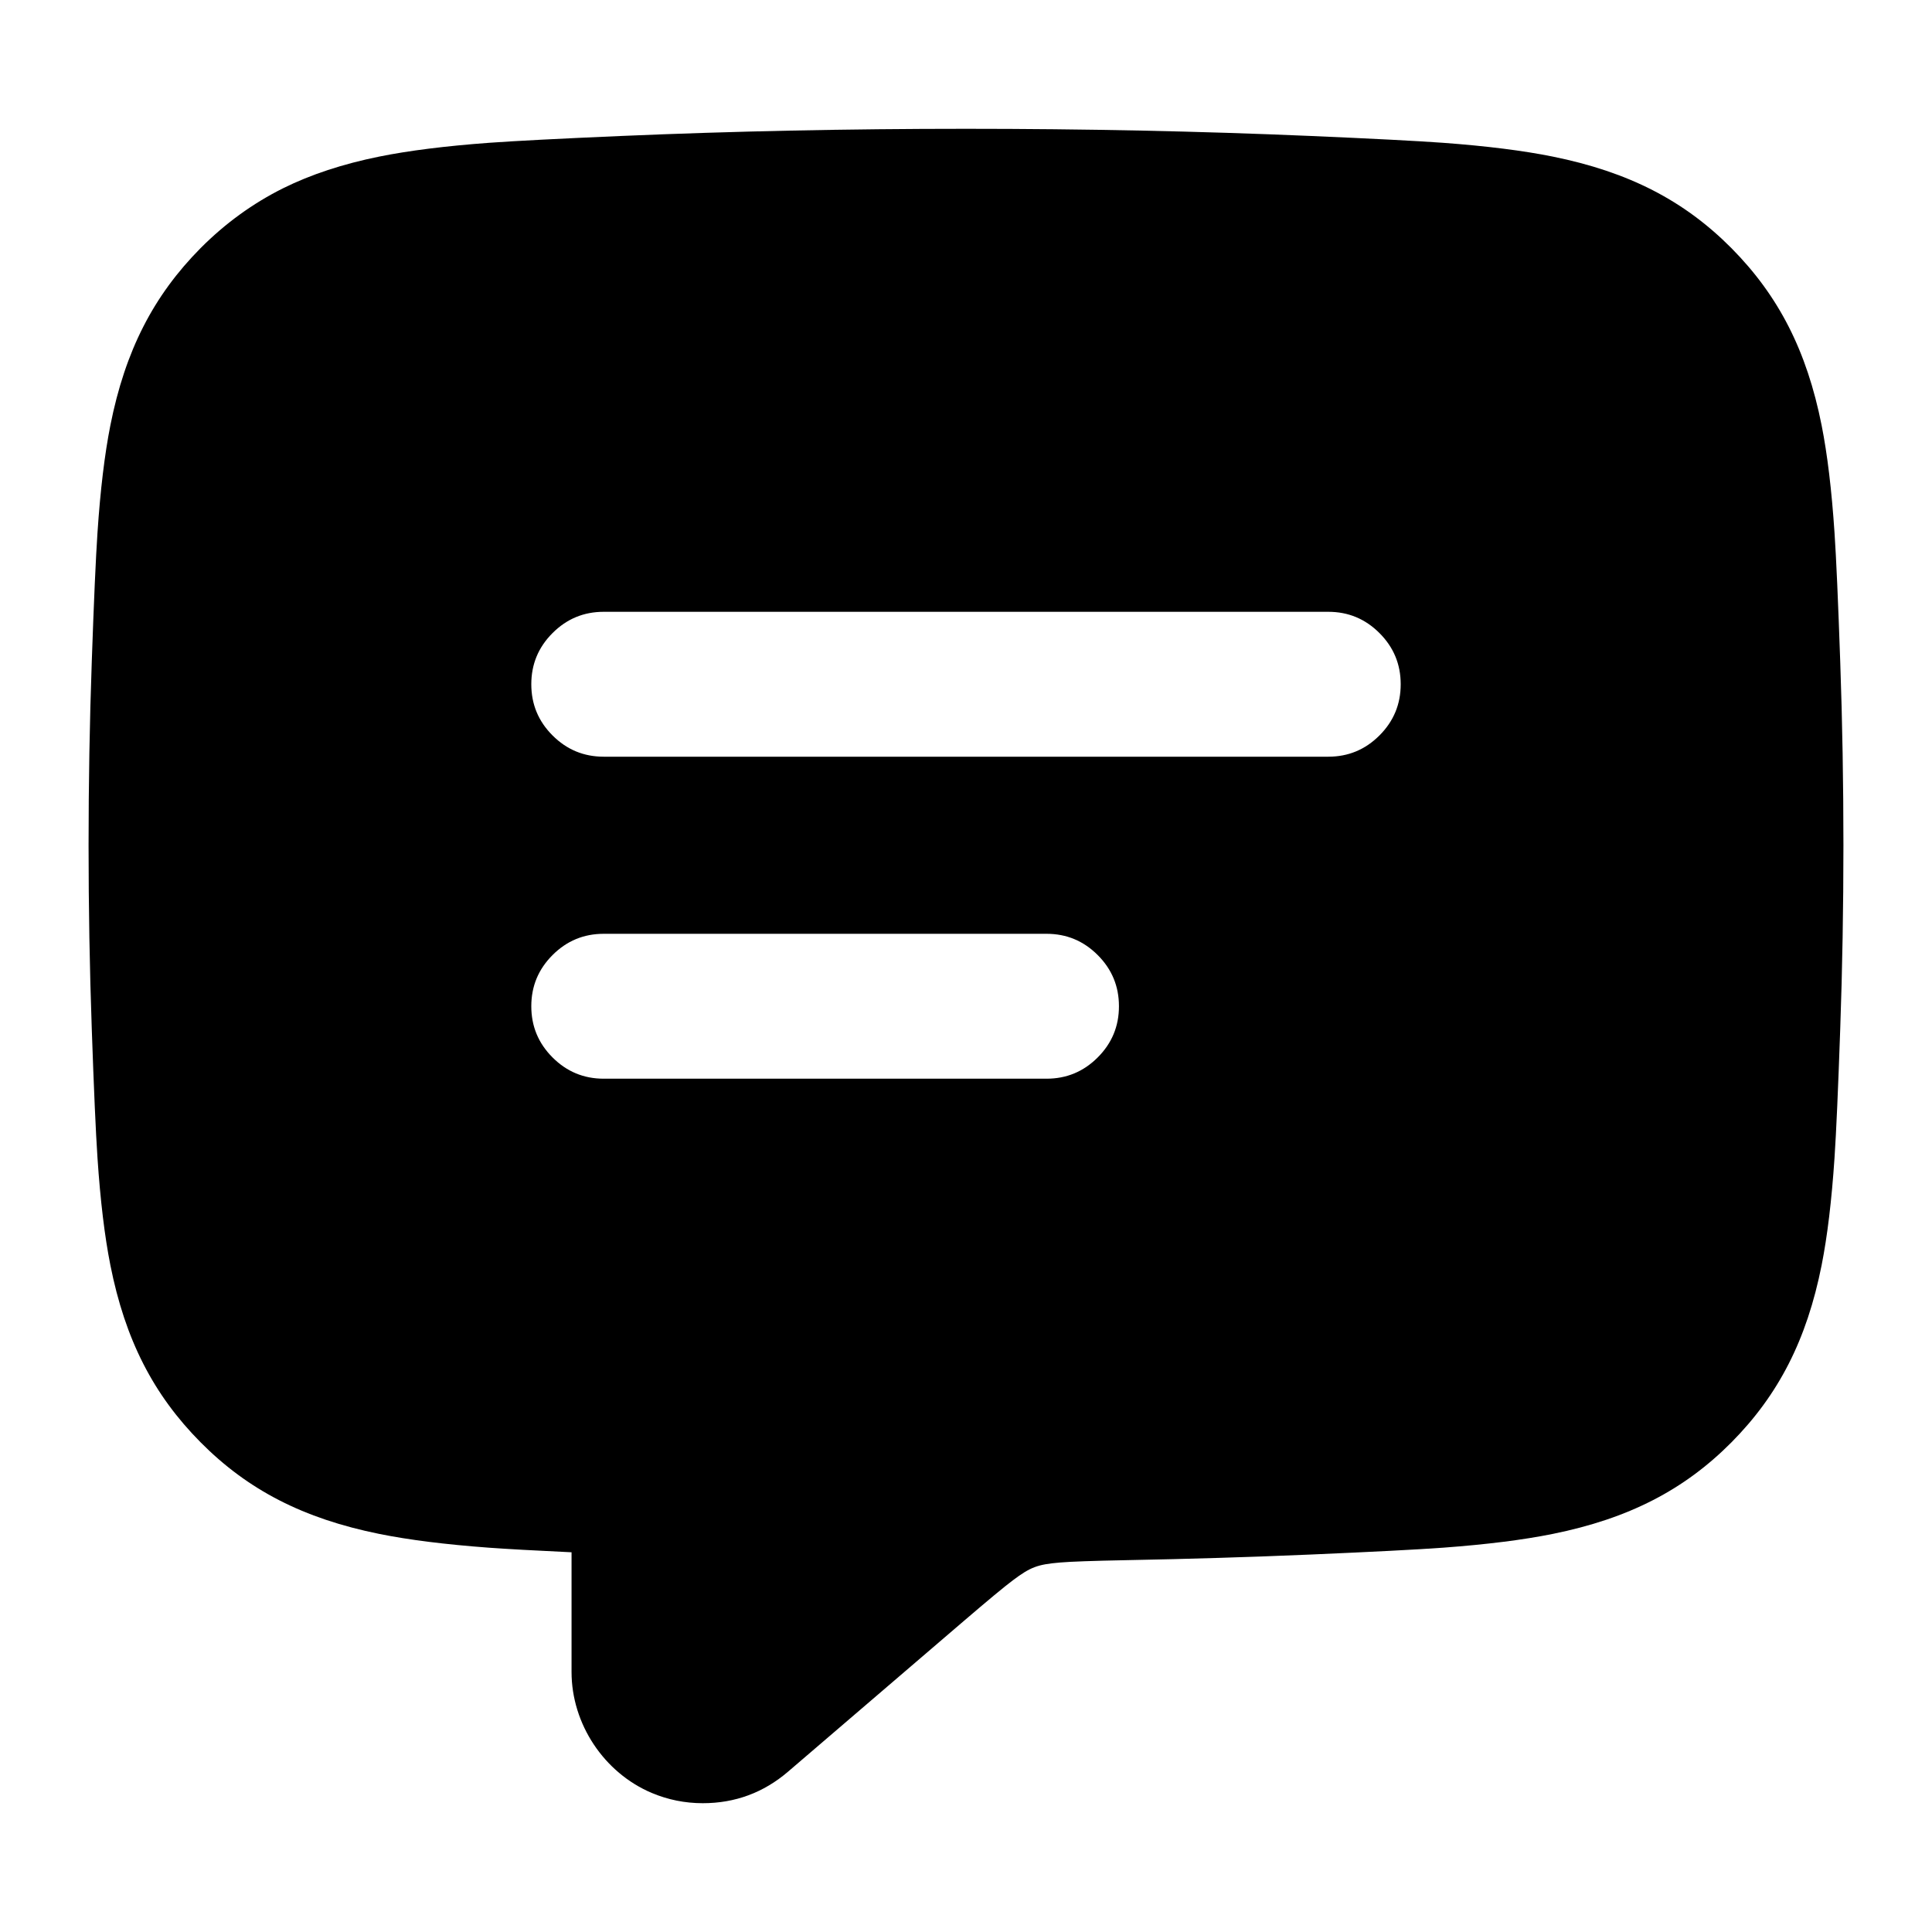
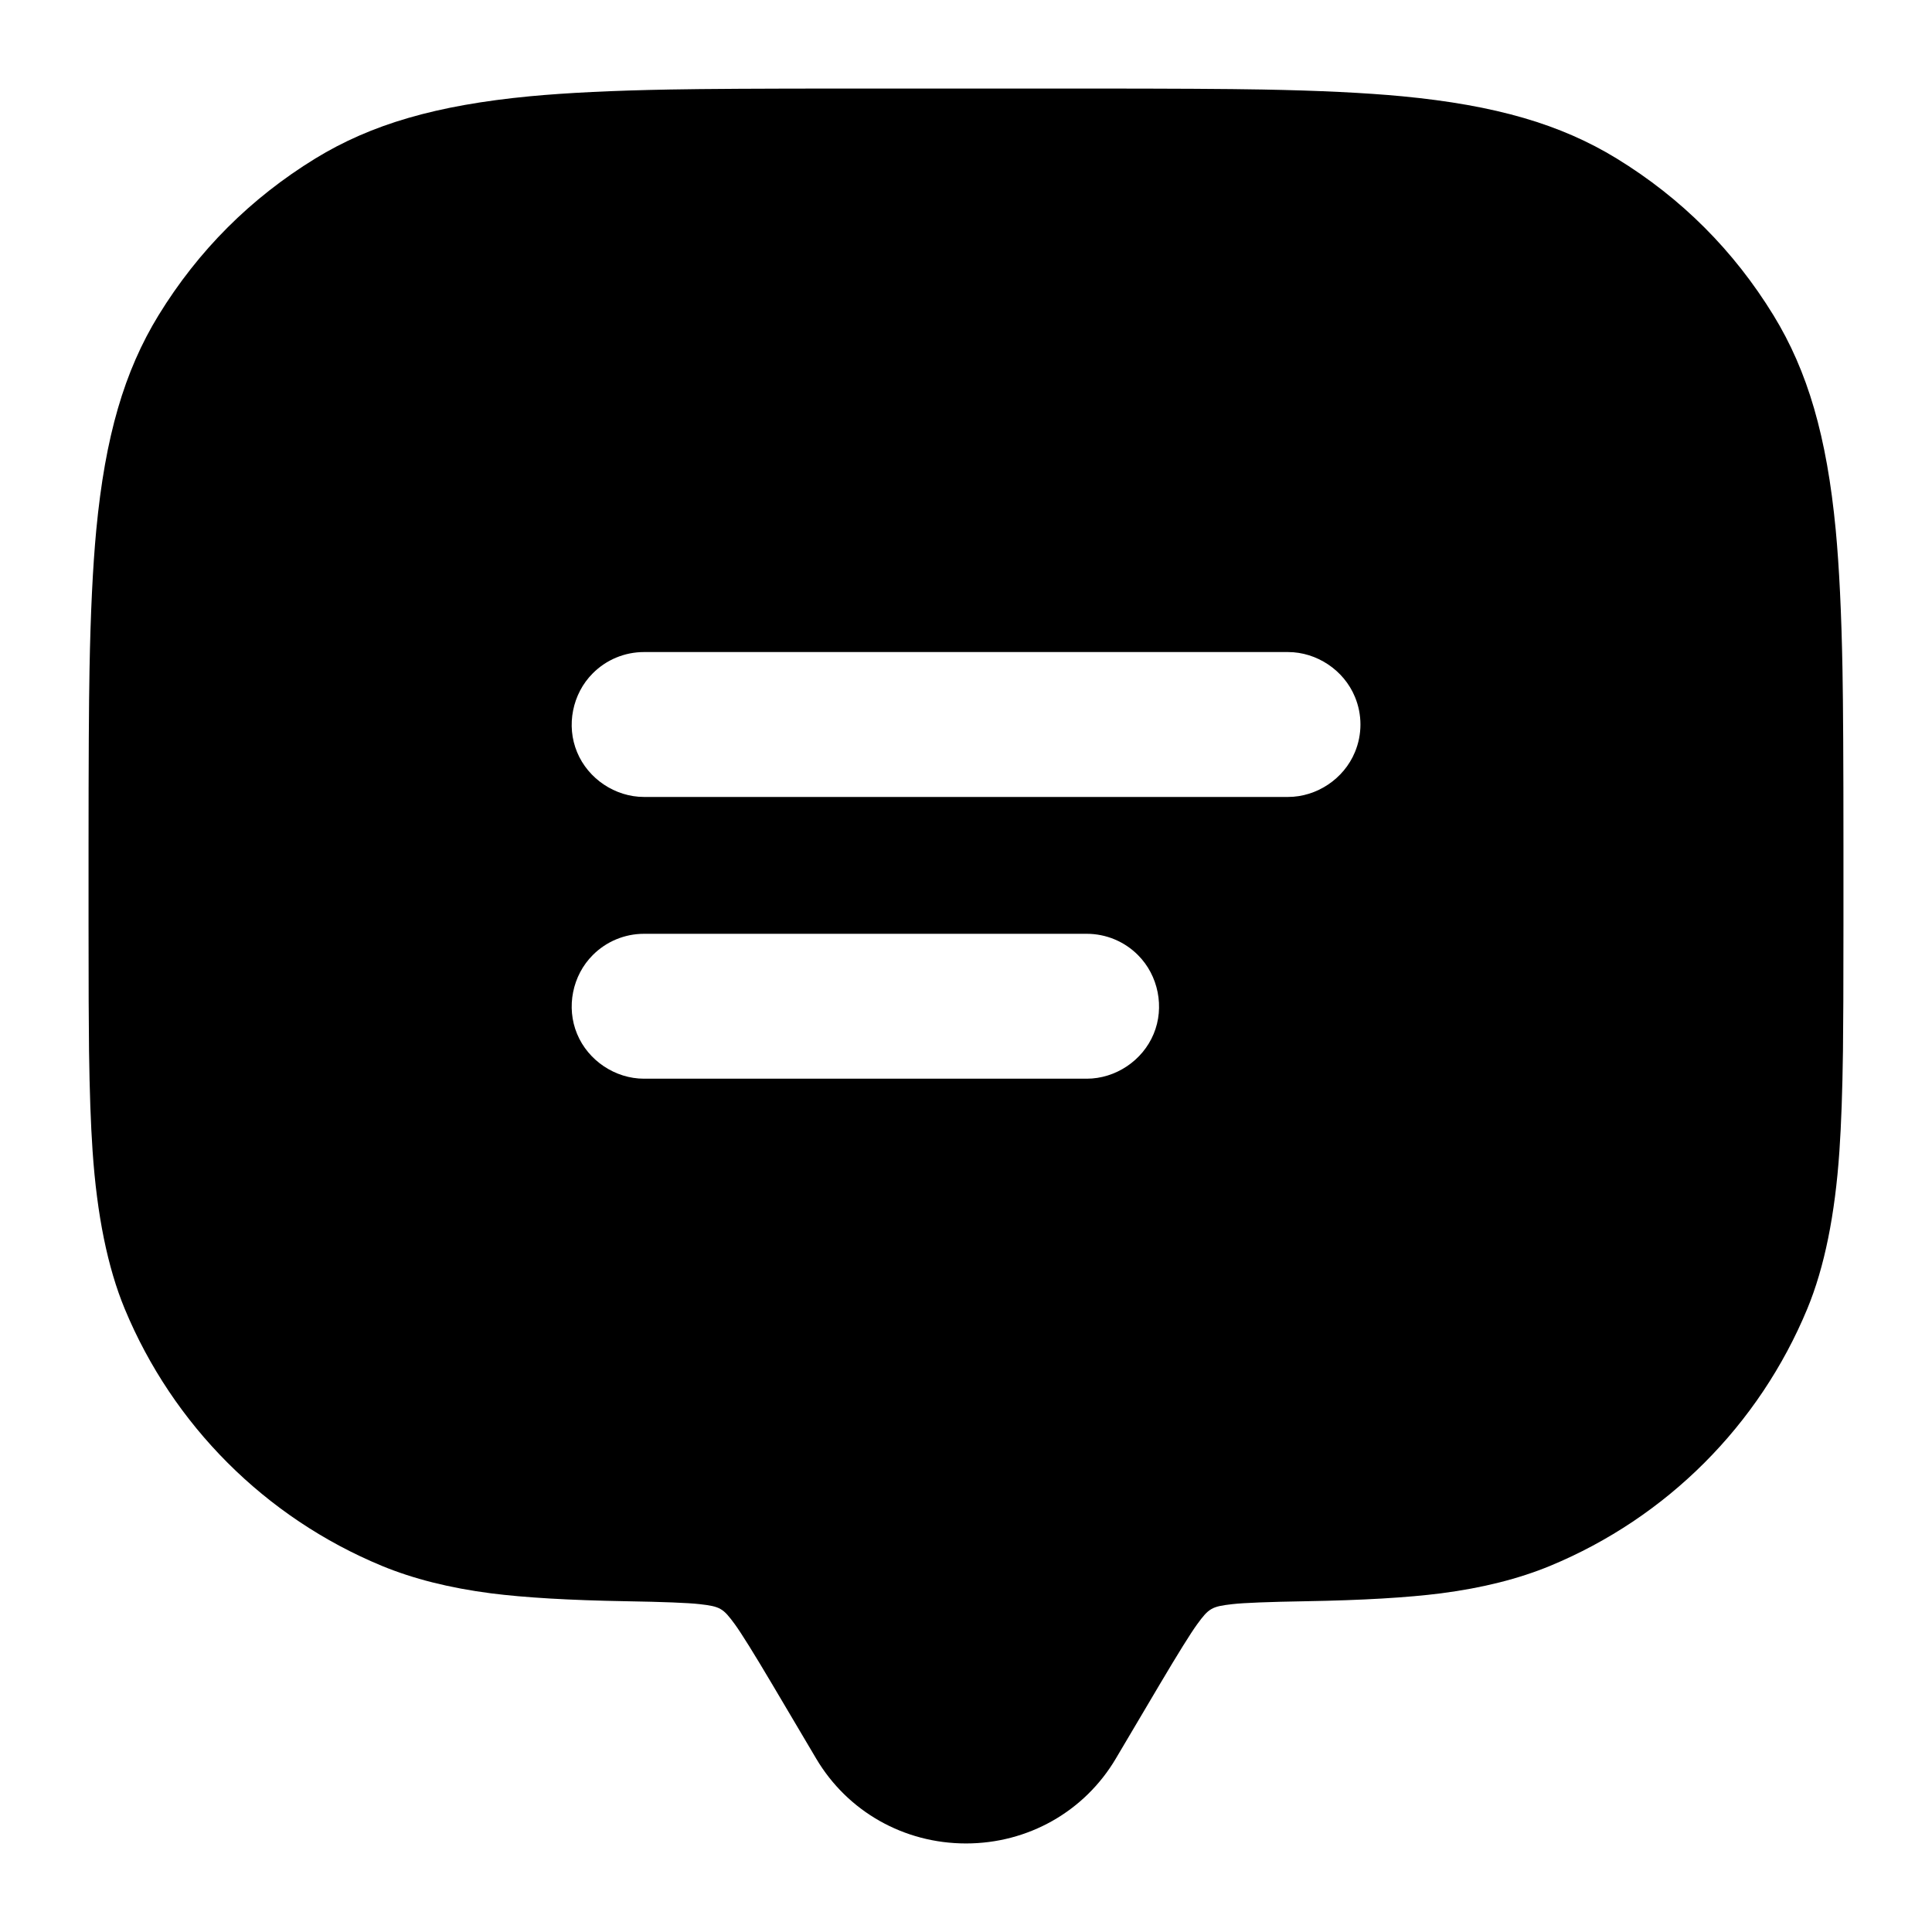
<svg viewBox="0 0 24 24" fill="none">
-   <path d="M3.516 2.339Q4.034 2.082 4.712 1.945Q5.261 1.834 6.074 1.774Q6.56 1.739 7.718 1.689Q9.798 1.6 12 1.6Q14.202 1.6 16.282 1.689Q17.44 1.739 17.927 1.774Q18.739 1.834 19.288 1.945C20.233 2.136 20.922 2.492 21.509 3.083C22.094 3.674 22.445 4.357 22.629 5.284Q22.736 5.823 22.789 6.617Q22.821 7.092 22.86 8.219C22.913 9.719 22.913 11.281 22.86 12.781Q22.821 13.908 22.789 14.383Q22.736 15.177 22.629 15.716C22.445 16.643 22.094 17.326 21.509 17.917C20.922 18.508 20.233 18.864 19.288 19.055Q18.739 19.166 17.926 19.226Q17.44 19.261 16.282 19.311Q15.156 19.359 13.986 19.381Q13.368 19.393 13.17 19.41C12.886 19.434 12.801 19.467 12.581 19.632Q12.427 19.747 11.971 20.138L9.791 22.007Q9.333 22.4 8.73 22.4Q8.399 22.4 8.095 22.272C7.503 22.021 7.1 21.416 7.1 20.77V19.283Q6.418 19.251 6.073 19.226Q5.261 19.166 4.712 19.055C3.767 18.864 3.078 18.508 2.491 17.916C1.906 17.326 1.555 16.643 1.371 15.716Q1.264 15.177 1.211 14.383Q1.179 13.908 1.14 12.781C1.087 11.283 1.087 9.717 1.14 8.219Q1.179 7.092 1.211 6.617Q1.264 5.823 1.371 5.284C1.555 4.357 1.906 3.674 2.491 3.083Q2.951 2.621 3.516 2.339ZM6.864 9.136C7.04 9.312 7.251 9.4 7.5 9.4H16.5C16.749 9.4 16.96 9.312 17.136 9.136C17.312 8.96 17.4 8.749 17.4 8.5C17.4 8.251 17.312 8.04 17.136 7.864C16.96 7.688 16.749 7.6 16.5 7.6H7.5C7.251 7.6 7.04 7.688 6.864 7.864C6.688 8.04 6.6 8.251 6.6 8.5C6.6 8.749 6.688 8.96 6.864 9.136ZM6.864 13.136C7.04 13.312 7.251 13.4 7.5 13.4H13C13.249 13.4 13.46 13.312 13.636 13.136C13.812 12.96 13.9 12.749 13.9 12.5C13.9 12.251 13.812 12.04 13.636 11.864C13.46 11.688 13.249 11.6 13 11.6H7.5C7.251 11.6 7.04 11.688 6.864 11.864C6.688 12.04 6.6 12.251 6.6 12.5C6.6 12.749 6.688 12.96 6.864 13.136Z" fill="currentColor" />
+   <path d="M14.403 20.93L13.861 21.846C13.471 22.505 12.769 22.9 12 22.9C11.231 22.9 10.529 22.505 10.139 21.846L9.597 20.93Q9.251 20.346 9.129 20.178C8.983 19.979 8.949 19.956 8.689 19.927Q8.476 19.903 7.774 19.891Q6.728 19.873 6.1 19.793Q5.327 19.693 4.742 19.451C3.296 18.852 2.148 17.703 1.549 16.258Q1.231 15.49 1.15 14.297Q1.116 13.802 1.106 13.055Q1.1 12.598 1.1 11.5L1.1 10.5Q1.1 8.957 1.112 8.317Q1.131 7.27 1.196 6.582C1.307 5.42 1.544 4.611 1.969 3.917Q2.71 2.71 3.917 1.969C4.611 1.544 5.42 1.307 6.582 1.196Q7.27 1.131 8.317 1.112Q8.957 1.1 10.5 1.1L13.5 1.1Q15.043 1.1 15.683 1.112Q16.73 1.131 17.418 1.196C18.58 1.307 19.389 1.544 20.083 1.969Q21.29 2.709 22.031 3.917C22.456 4.611 22.693 5.42 22.804 6.582Q22.869 7.27 22.888 8.317Q22.9 8.957 22.9 10.5L22.9 11.5Q22.9 12.598 22.894 13.055Q22.884 13.802 22.85 14.297Q22.769 15.49 22.451 16.258C21.852 17.704 20.704 18.852 19.258 19.451Q18.673 19.693 17.9 19.793Q17.272 19.873 16.226 19.891Q15.524 19.903 15.311 19.927C15.051 19.956 15.016 19.979 14.871 20.178Q14.749 20.346 14.403 20.93ZM8 8.1C7.761 8.1 7.532 8.195 7.364 8.364C7.11 8.617 7.031 9.014 7.169 9.344C7.306 9.675 7.642 9.9 8 9.9L16 9.9C16.358 9.9 16.694 9.675 16.831 9.344C16.923 9.124 16.923 8.876 16.831 8.656C16.694 8.325 16.358 8.1 16 8.1ZM8 11.6C7.761 11.6 7.532 11.695 7.364 11.864C7.11 12.117 7.031 12.514 7.169 12.844C7.306 13.175 7.642 13.4 8 13.4L13.5 13.4C13.858 13.4 14.194 13.175 14.331 12.844C14.469 12.514 14.39 12.117 14.136 11.864C13.968 11.695 13.739 11.6 13.5 11.6Z" fill="currentColor" />
</svg>
